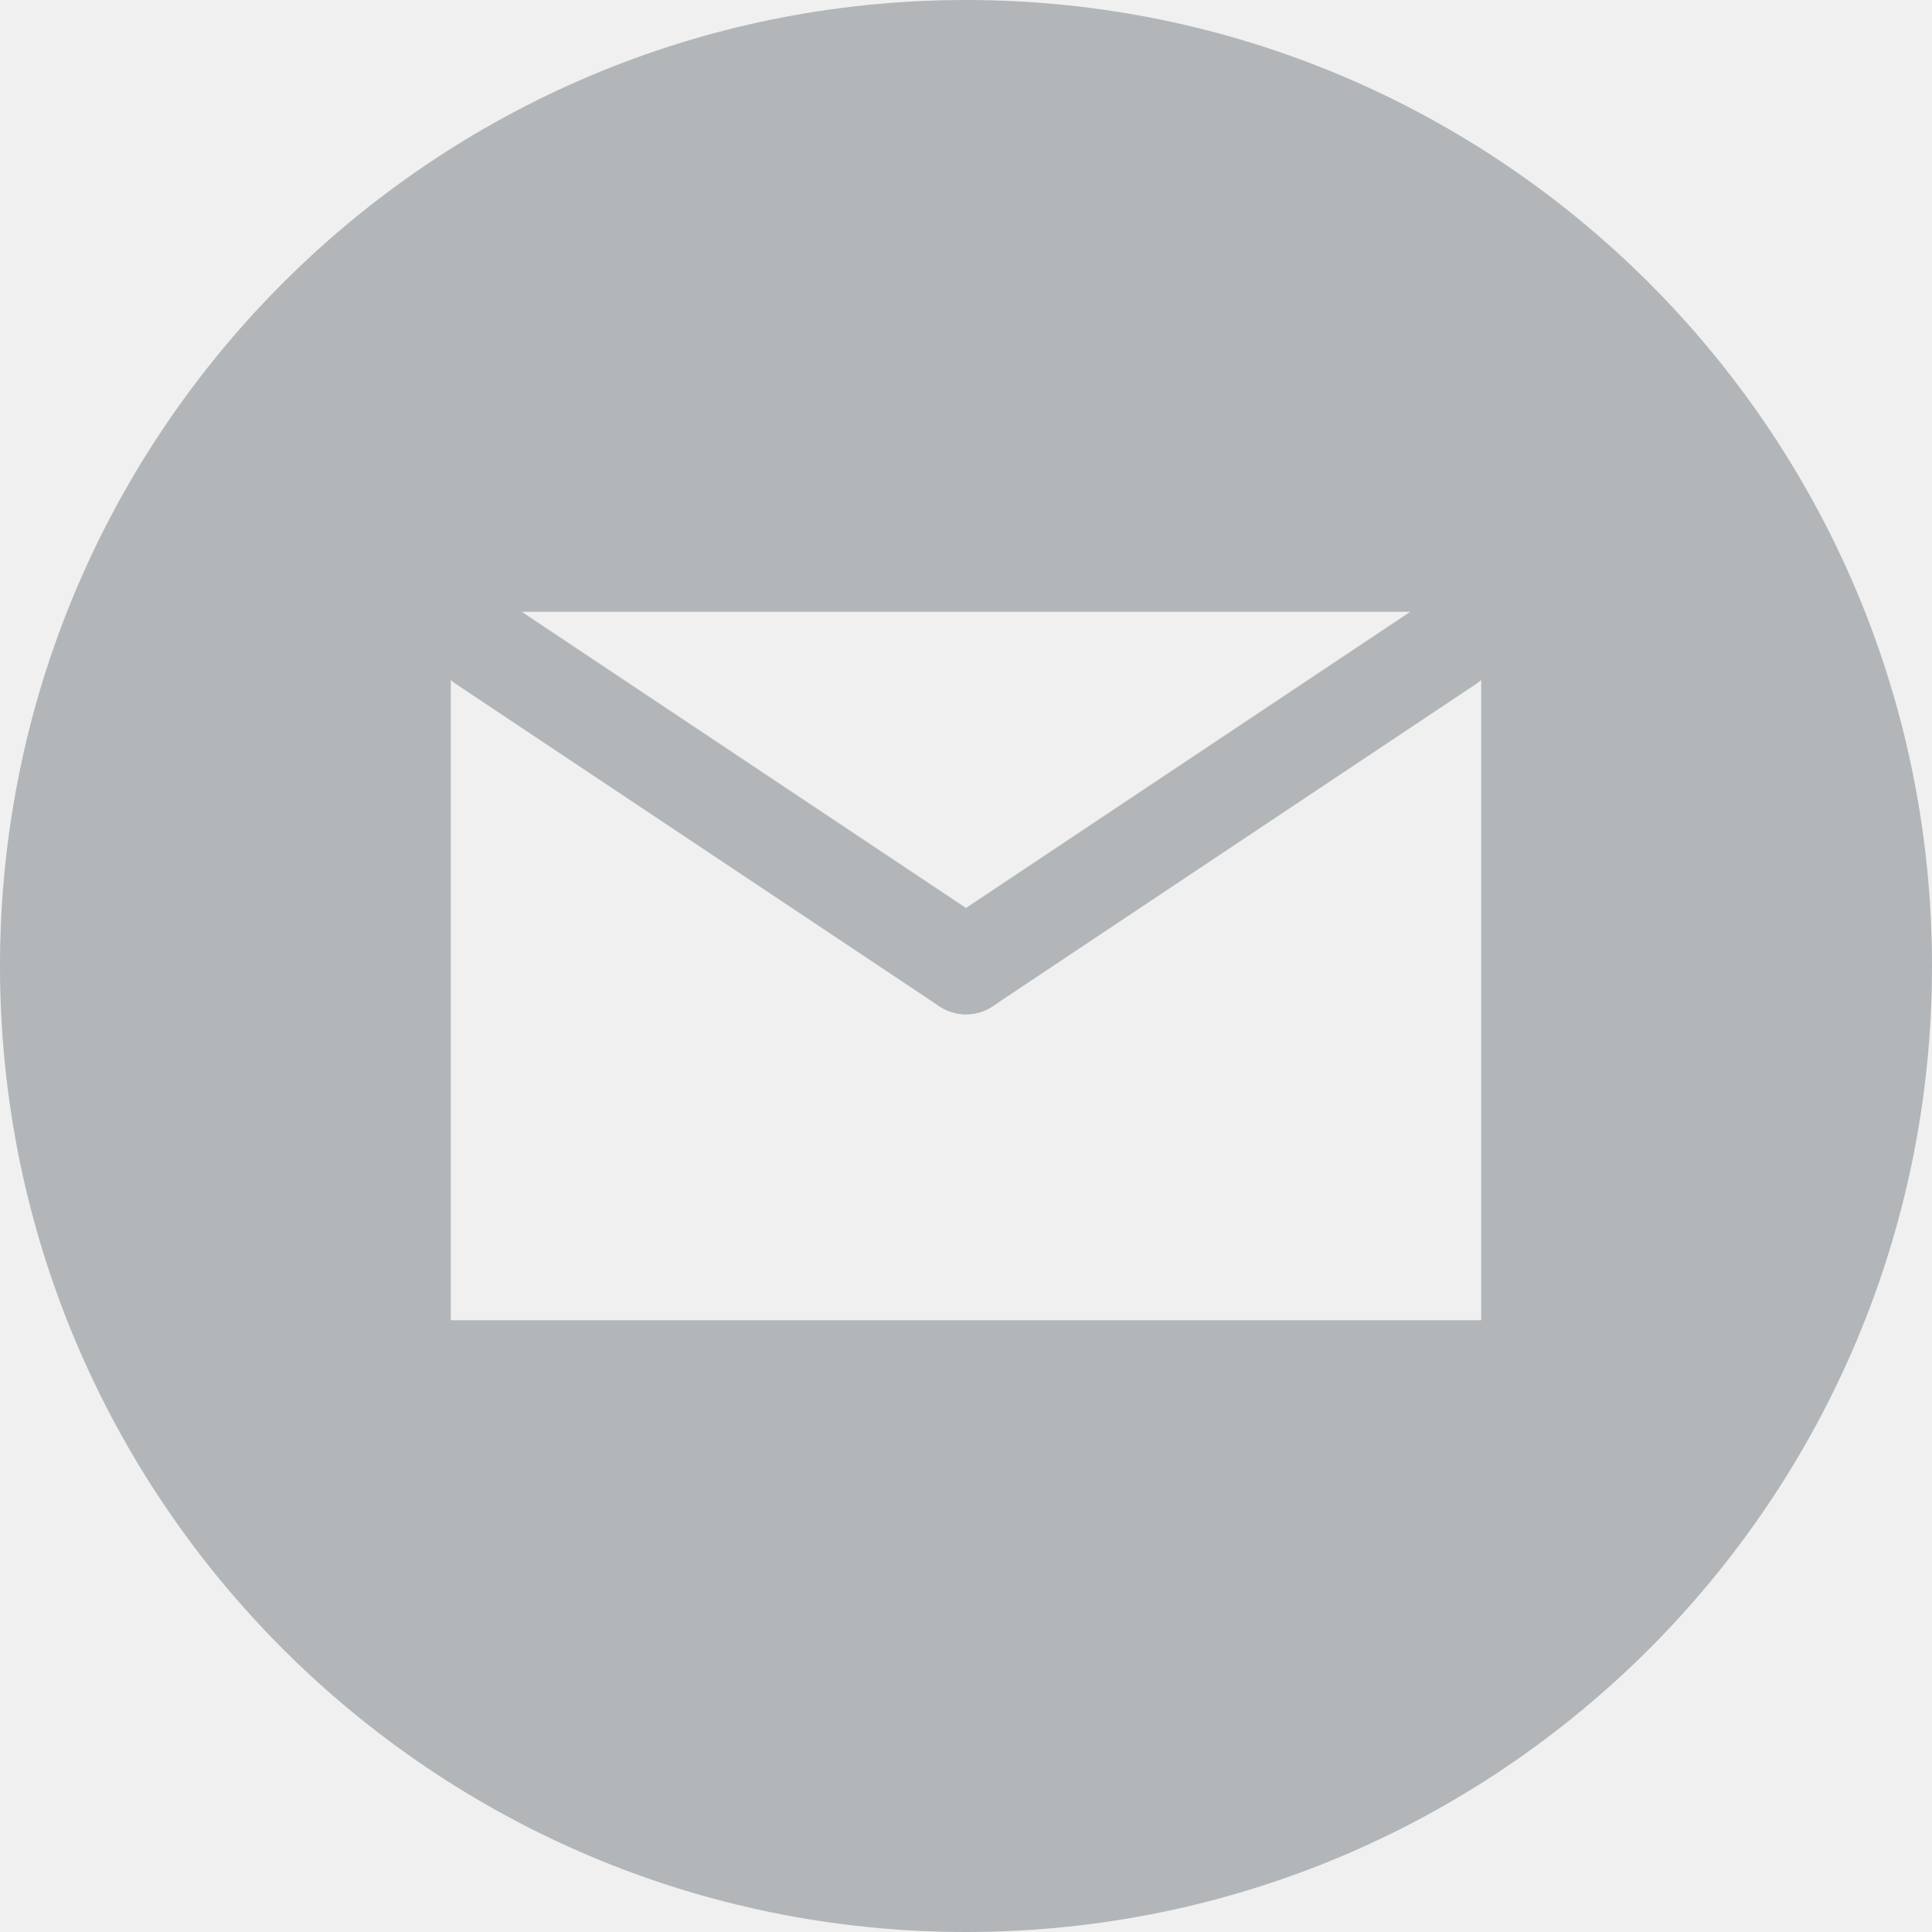
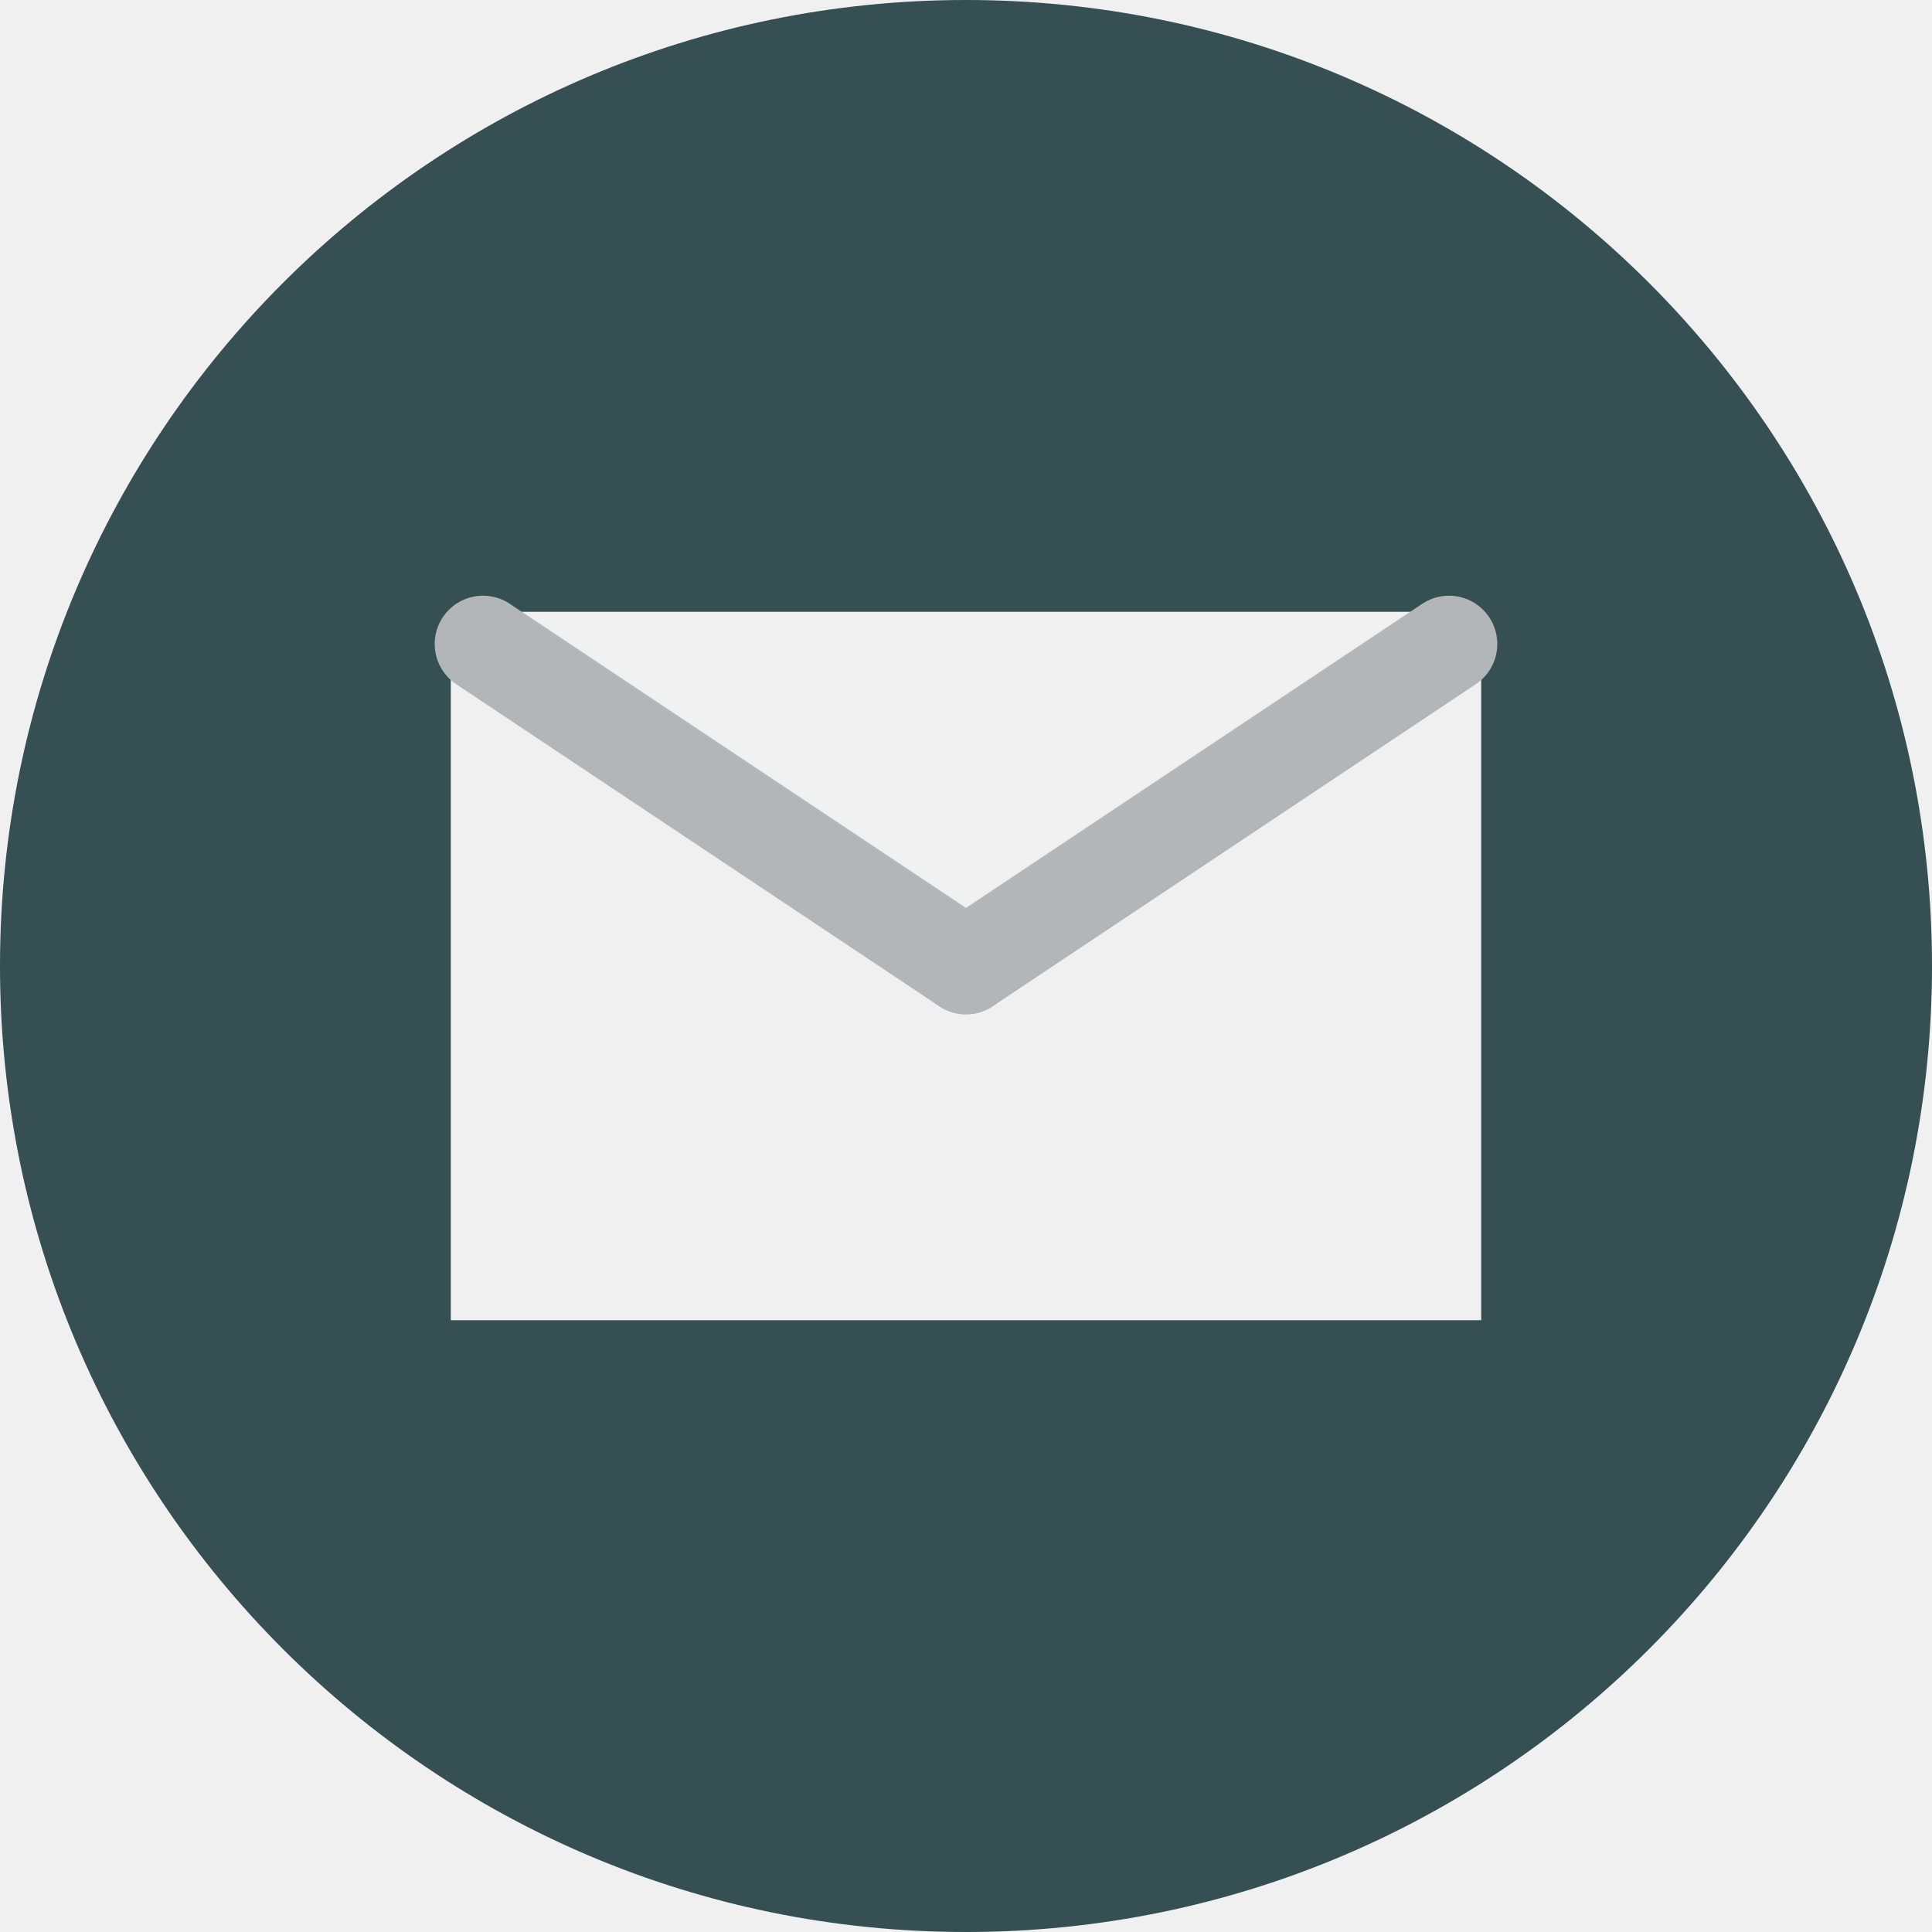
<svg xmlns="http://www.w3.org/2000/svg" version="1.1" viewBox="0 0 300 300">
  <g>
    <defs>
      <mask id="hole">
        <rect width="100%" height="100%" fill="white" />
        <path d="M 75 100 L 225 100 L 225 200 L 75 200 z" fill="black" fill-rule="evenodd" stroke="black" stroke-width="10" />
      </mask>
    </defs>
    <g>
-       <circle cx="150" cy="150" r="150" fill="#b2b6b9" mask="url(#hole)" />
+       <circle cx="150" cy="150" r="150" fill="#354f52" mask="url(#hole)" />
      <line x1="75" y1="100" x2="150" y2="150" stroke-linecap="round" stroke="#b2b6b9" stroke-width="15px" />
      <line x1="150" y1="150" x2="225" y2="100" stroke-linecap="round" stroke="#b2b6b9" stroke-width="15px" />
    </g>
  </g>
</svg>
